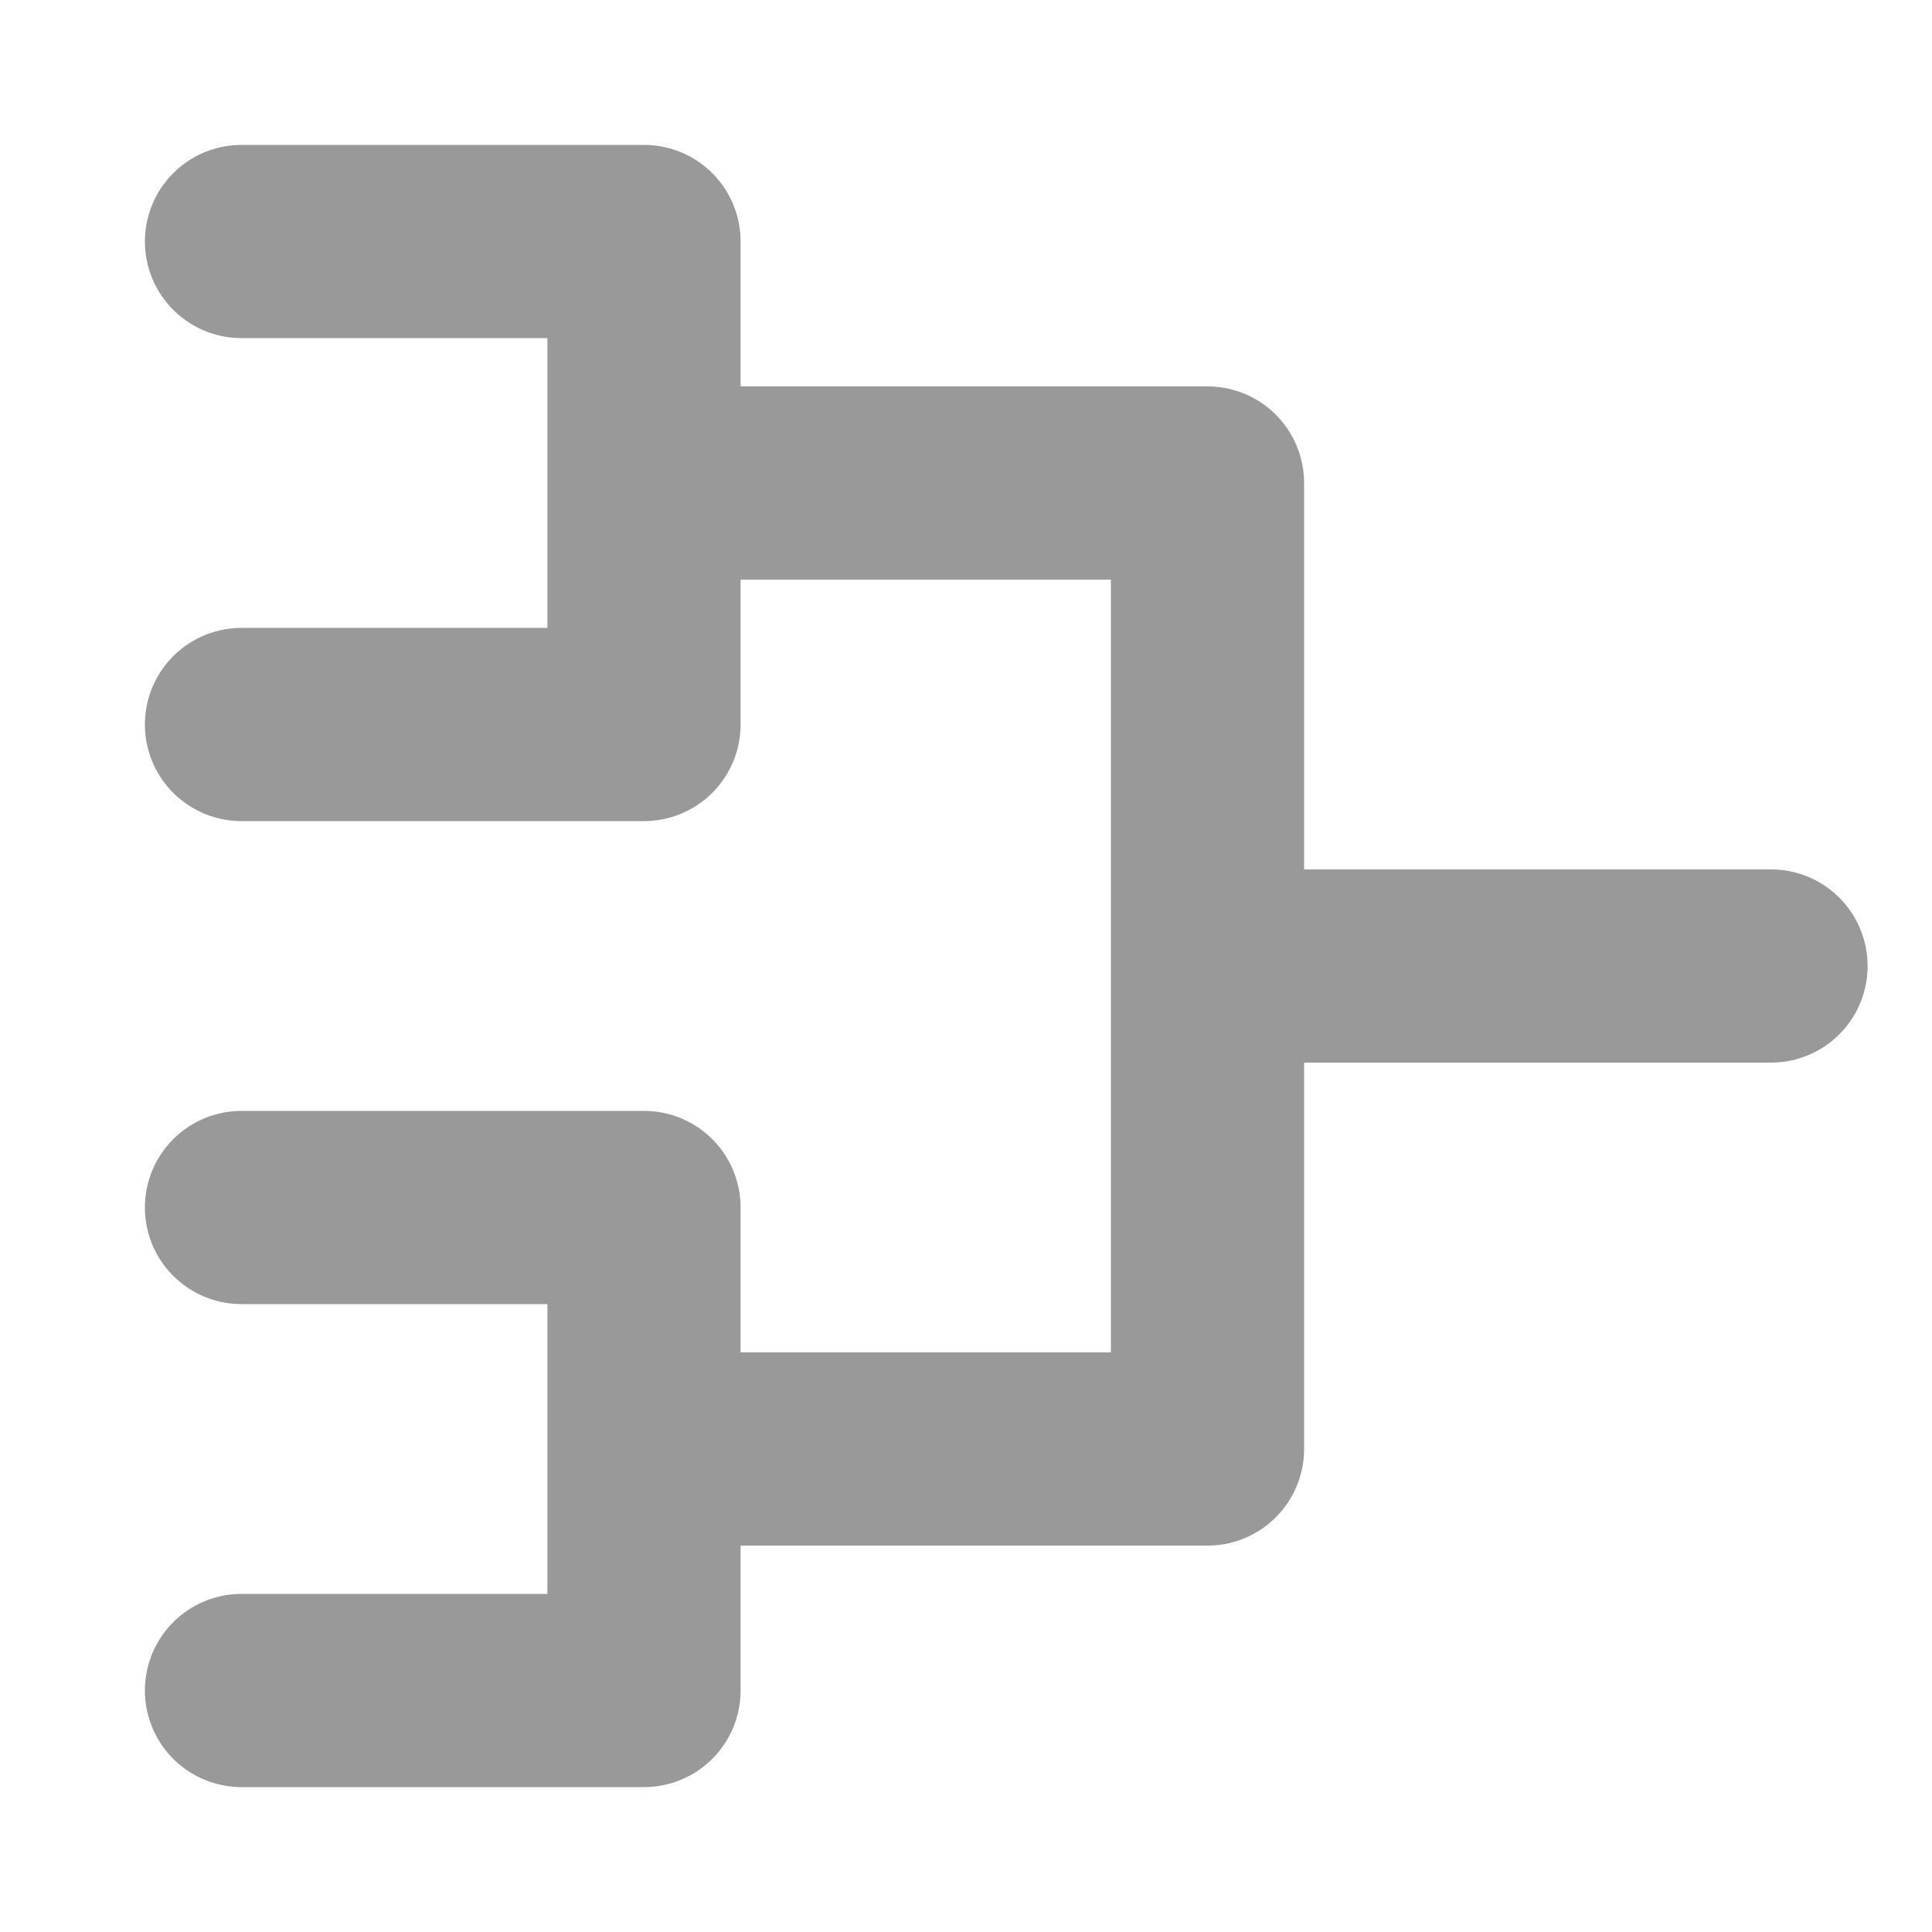
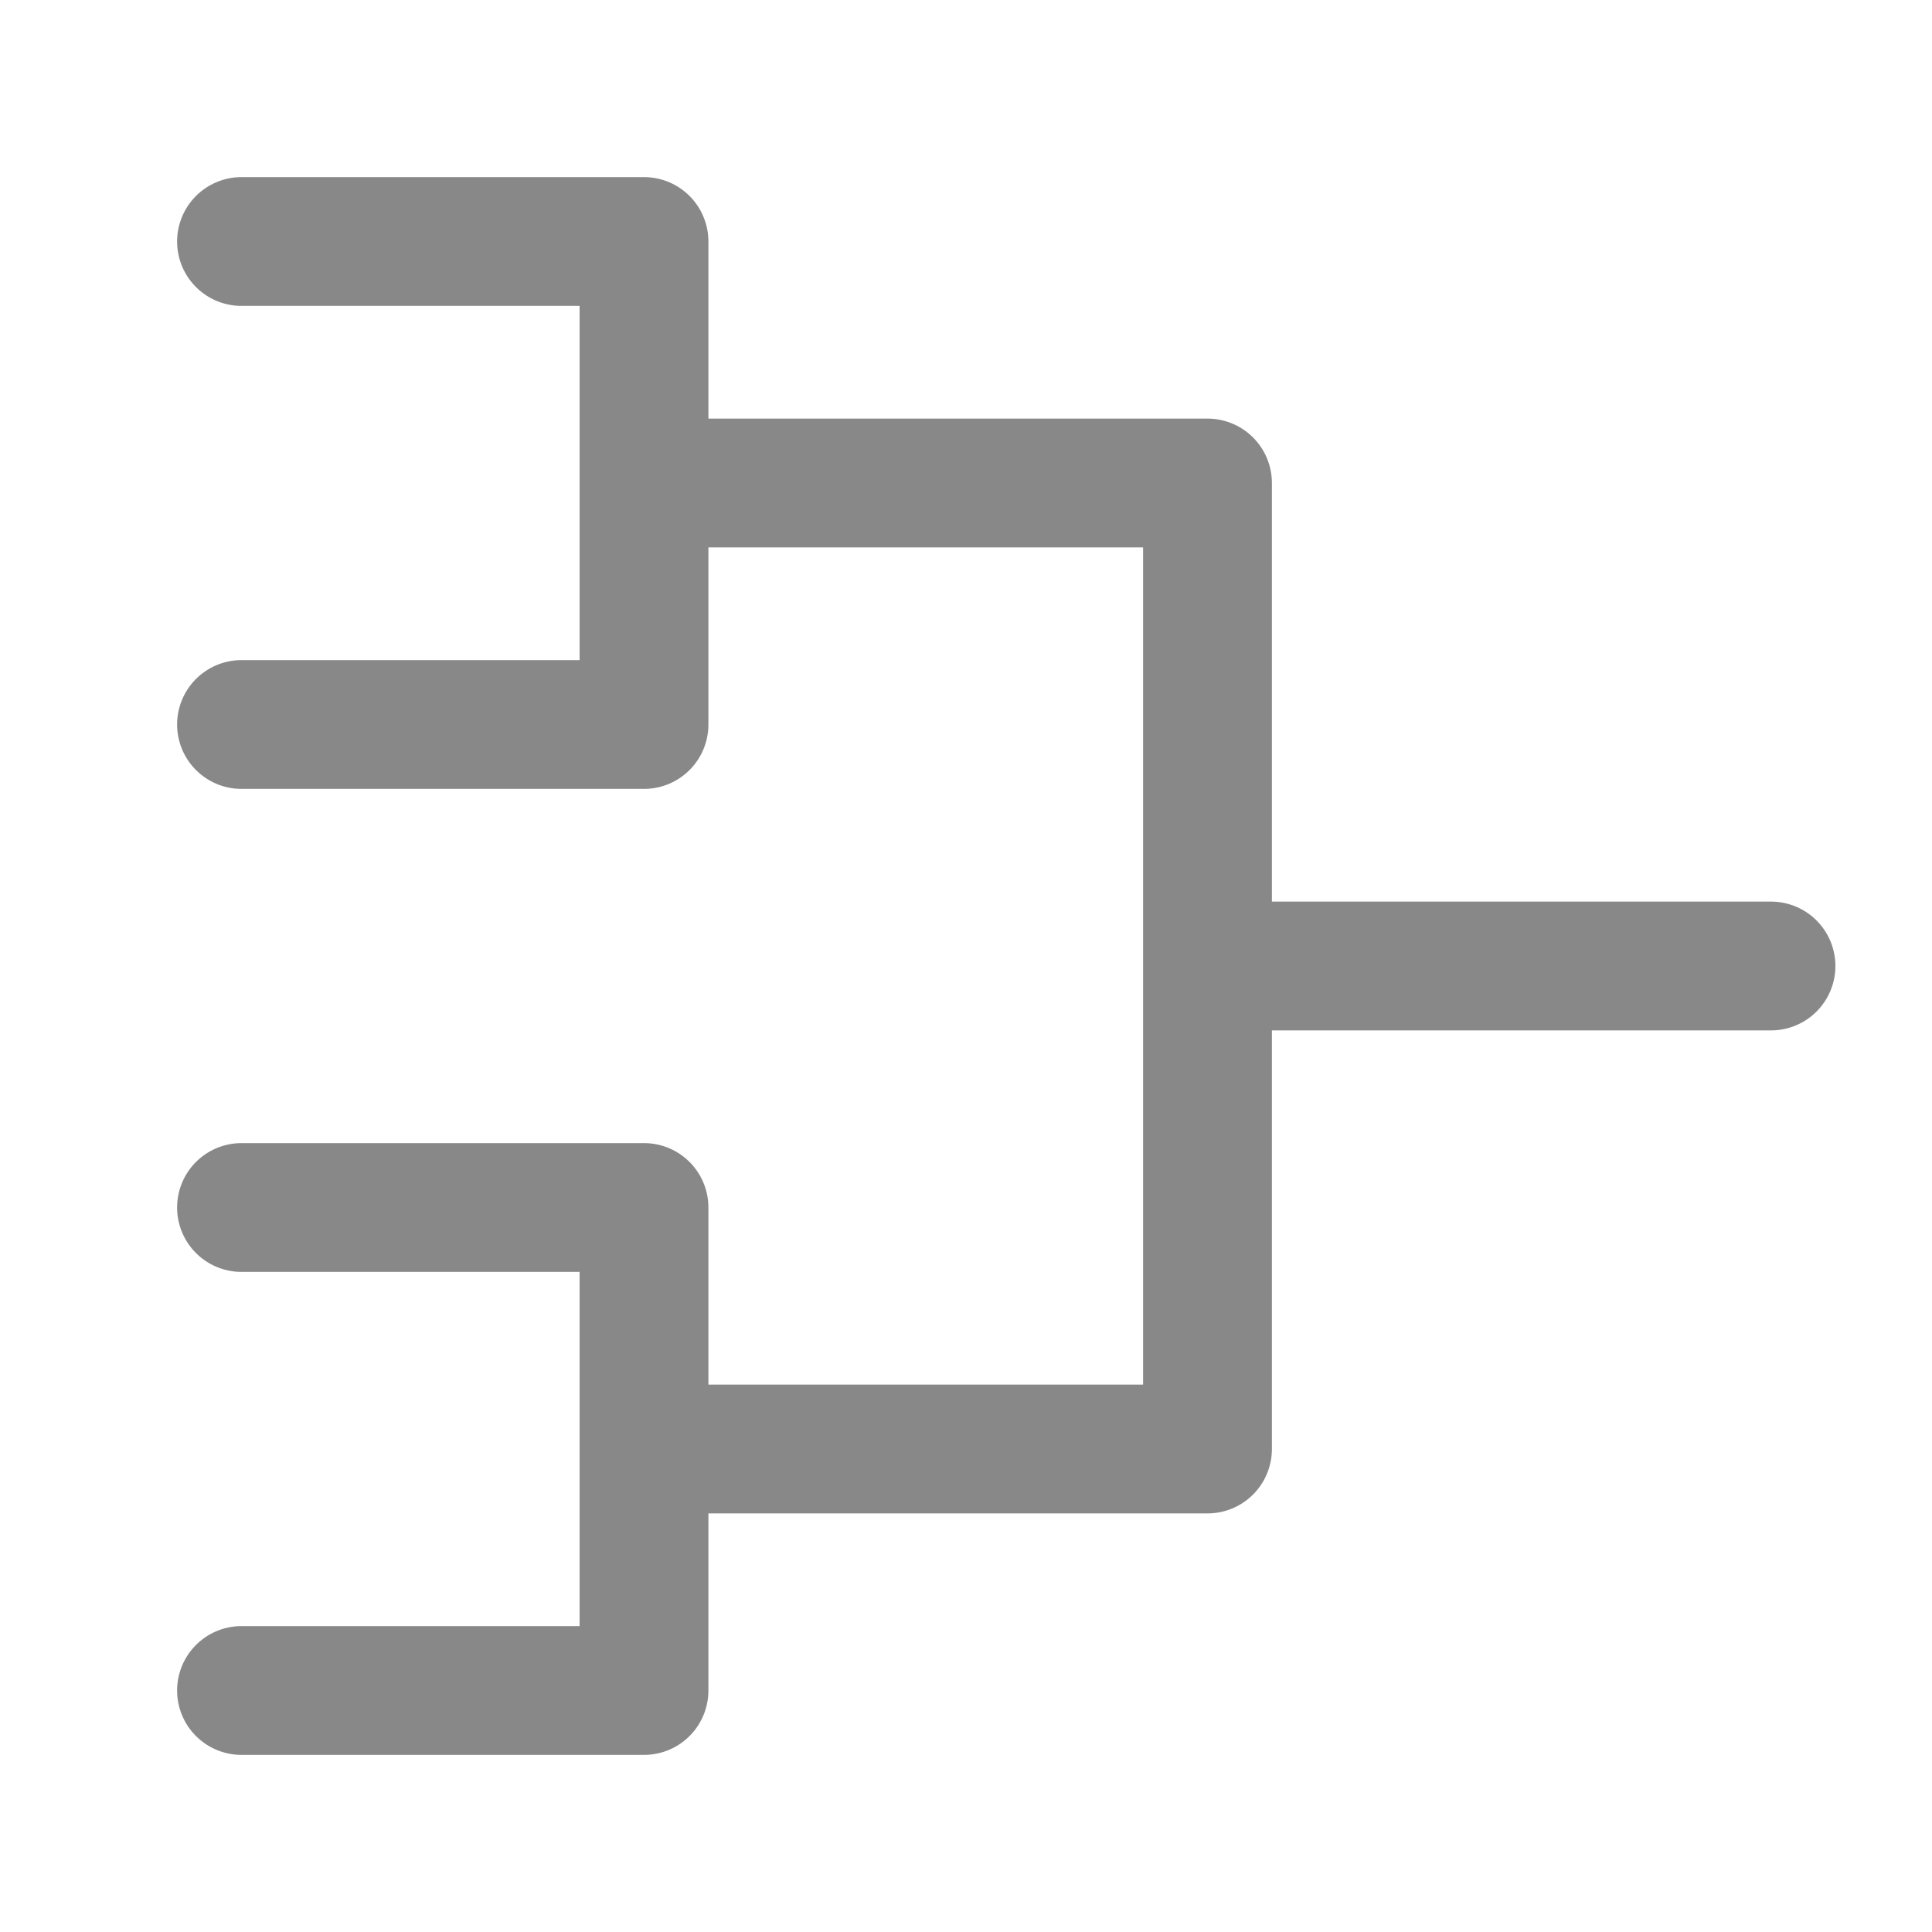
<svg xmlns="http://www.w3.org/2000/svg" width="15" height="15" viewBox="0 0 15 15" fill="none">
-   <path d="M1.875 1.875H5V5.625H1.875M5 3.75H9.375V11.25H5M9.375 7.5H13.75M1.875 9.375H5V13.125H1.875" stroke="#999999" stroke-width="1.5" stroke-linecap="round" stroke-linejoin="round" />
+   <path d="M1.875 1.875H5V5.625H1.875M5 3.75H9.375V11.25H5M9.375 7.5H13.75M1.875 9.375H5V13.125H1.875" stroke="#888888" stroke-width="1" stroke-linecap="round" stroke-linejoin="round" />
</svg>
